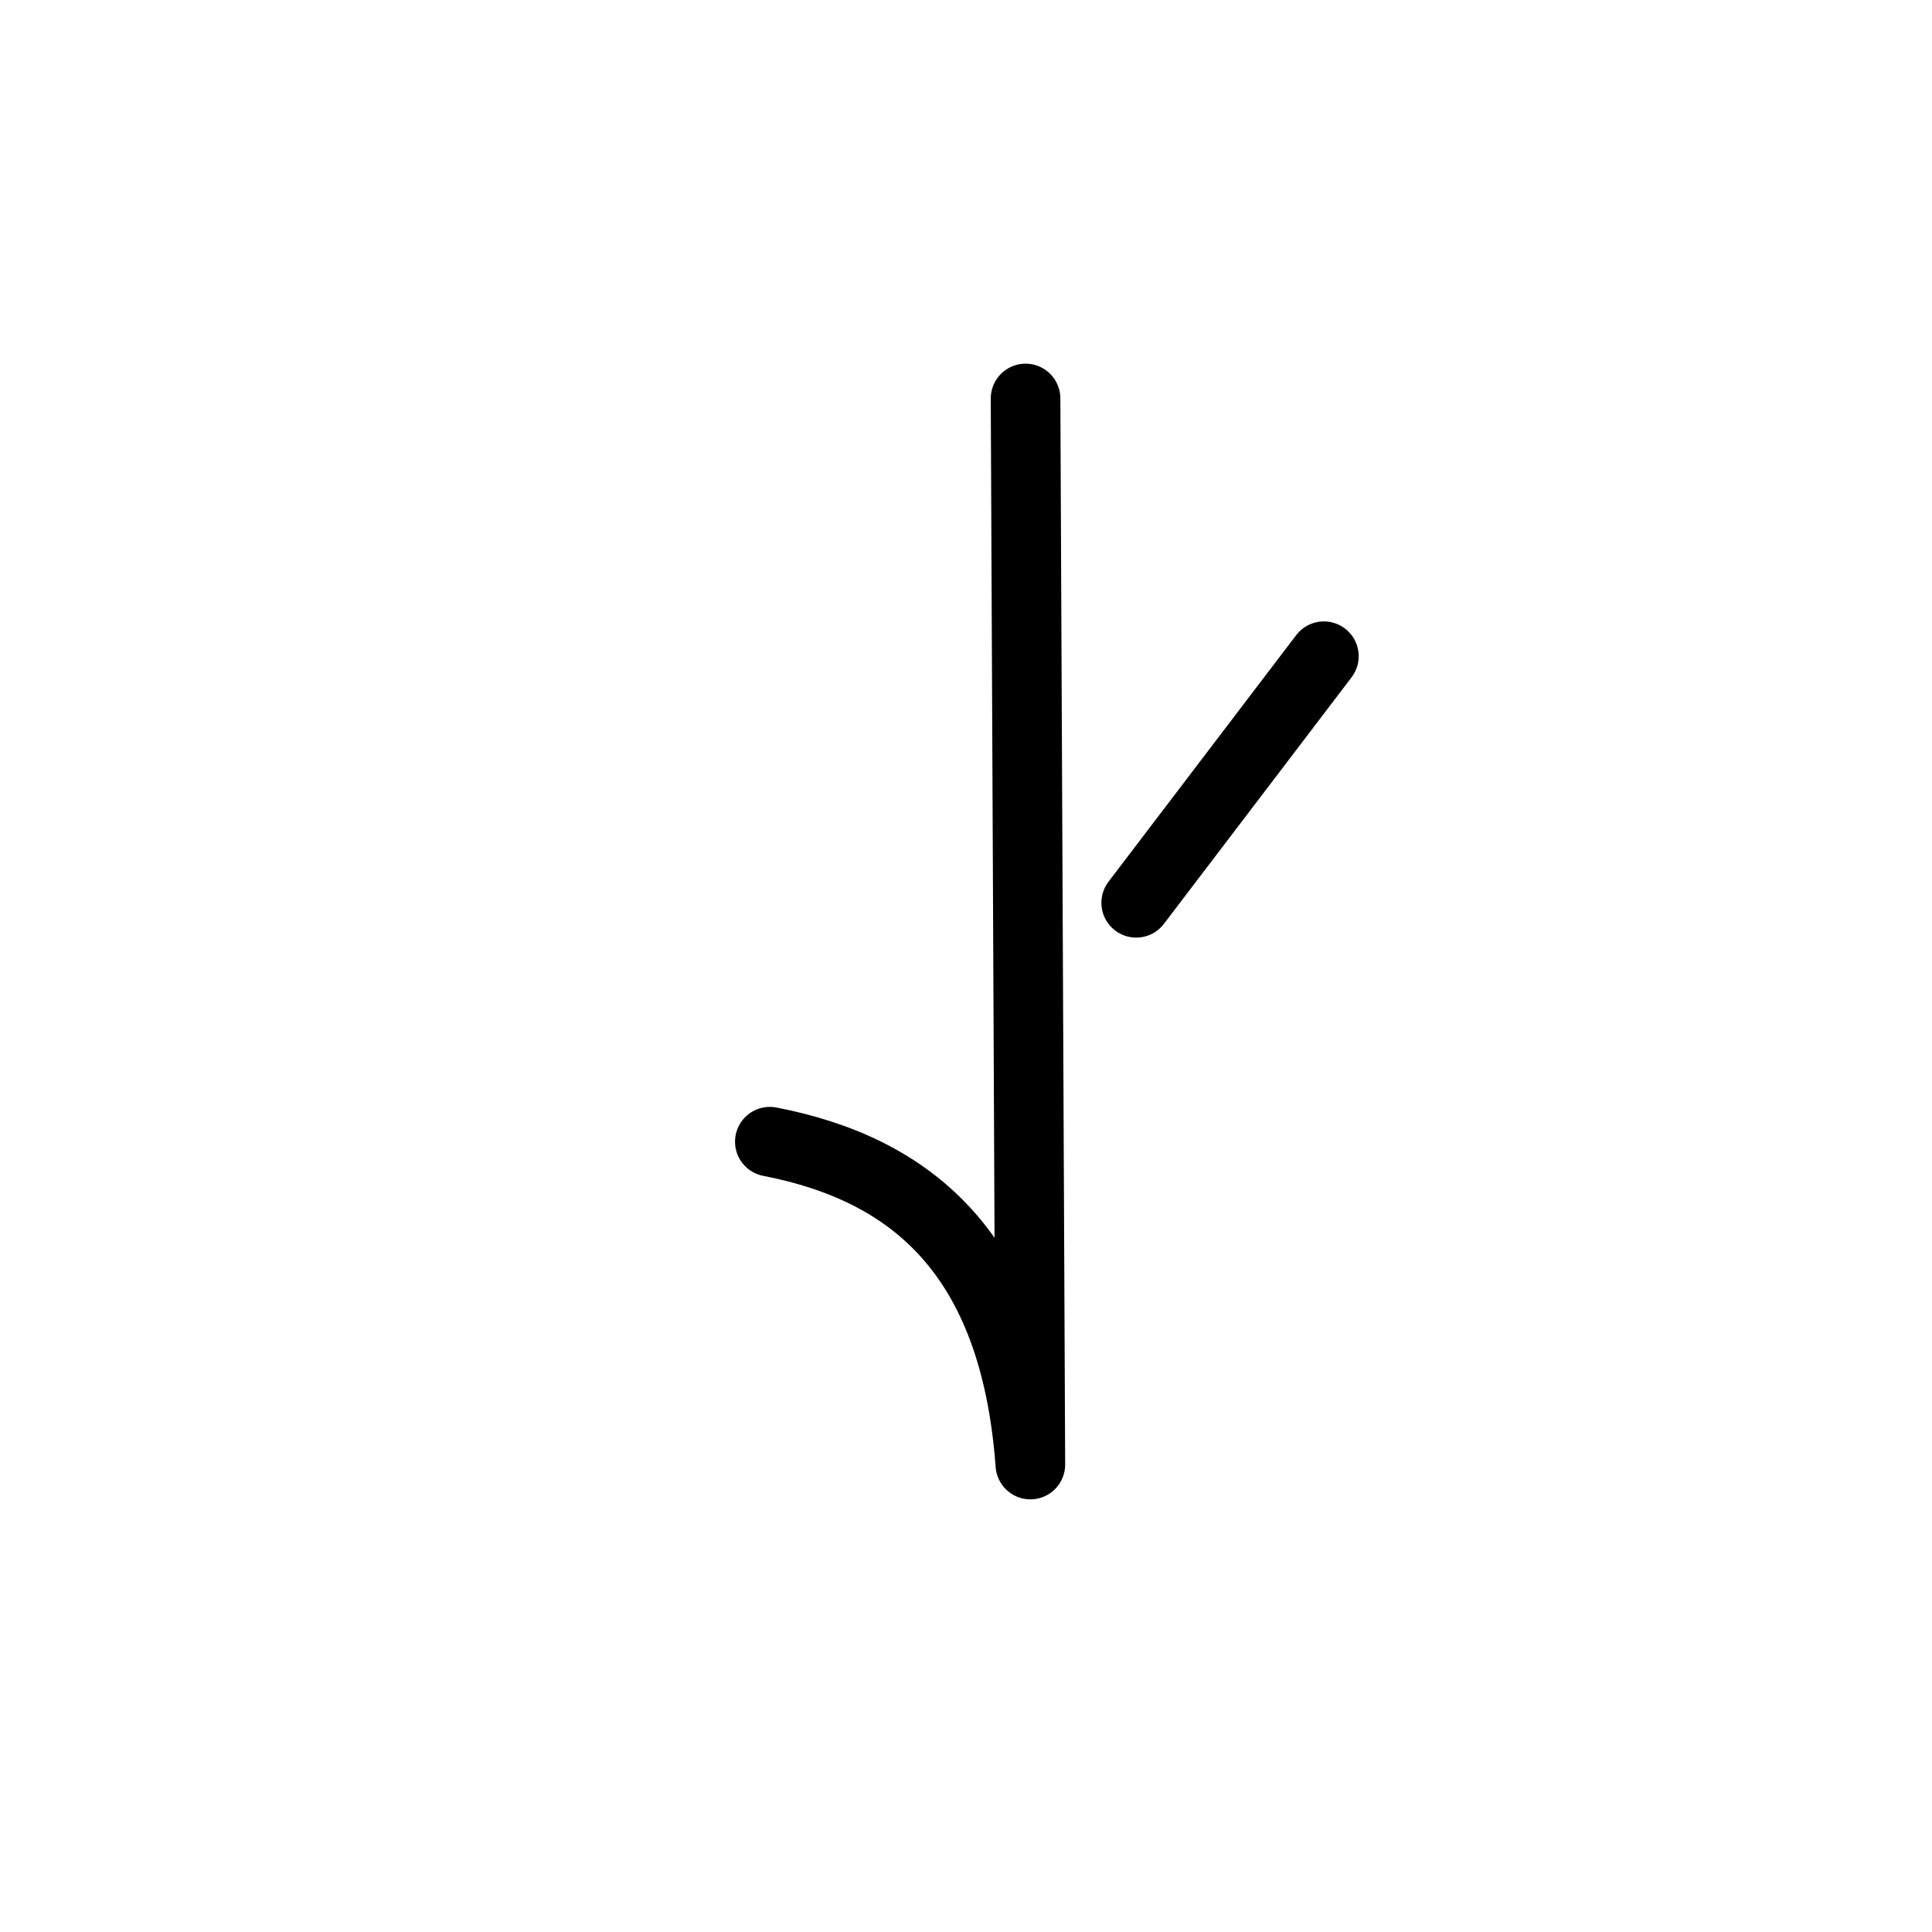
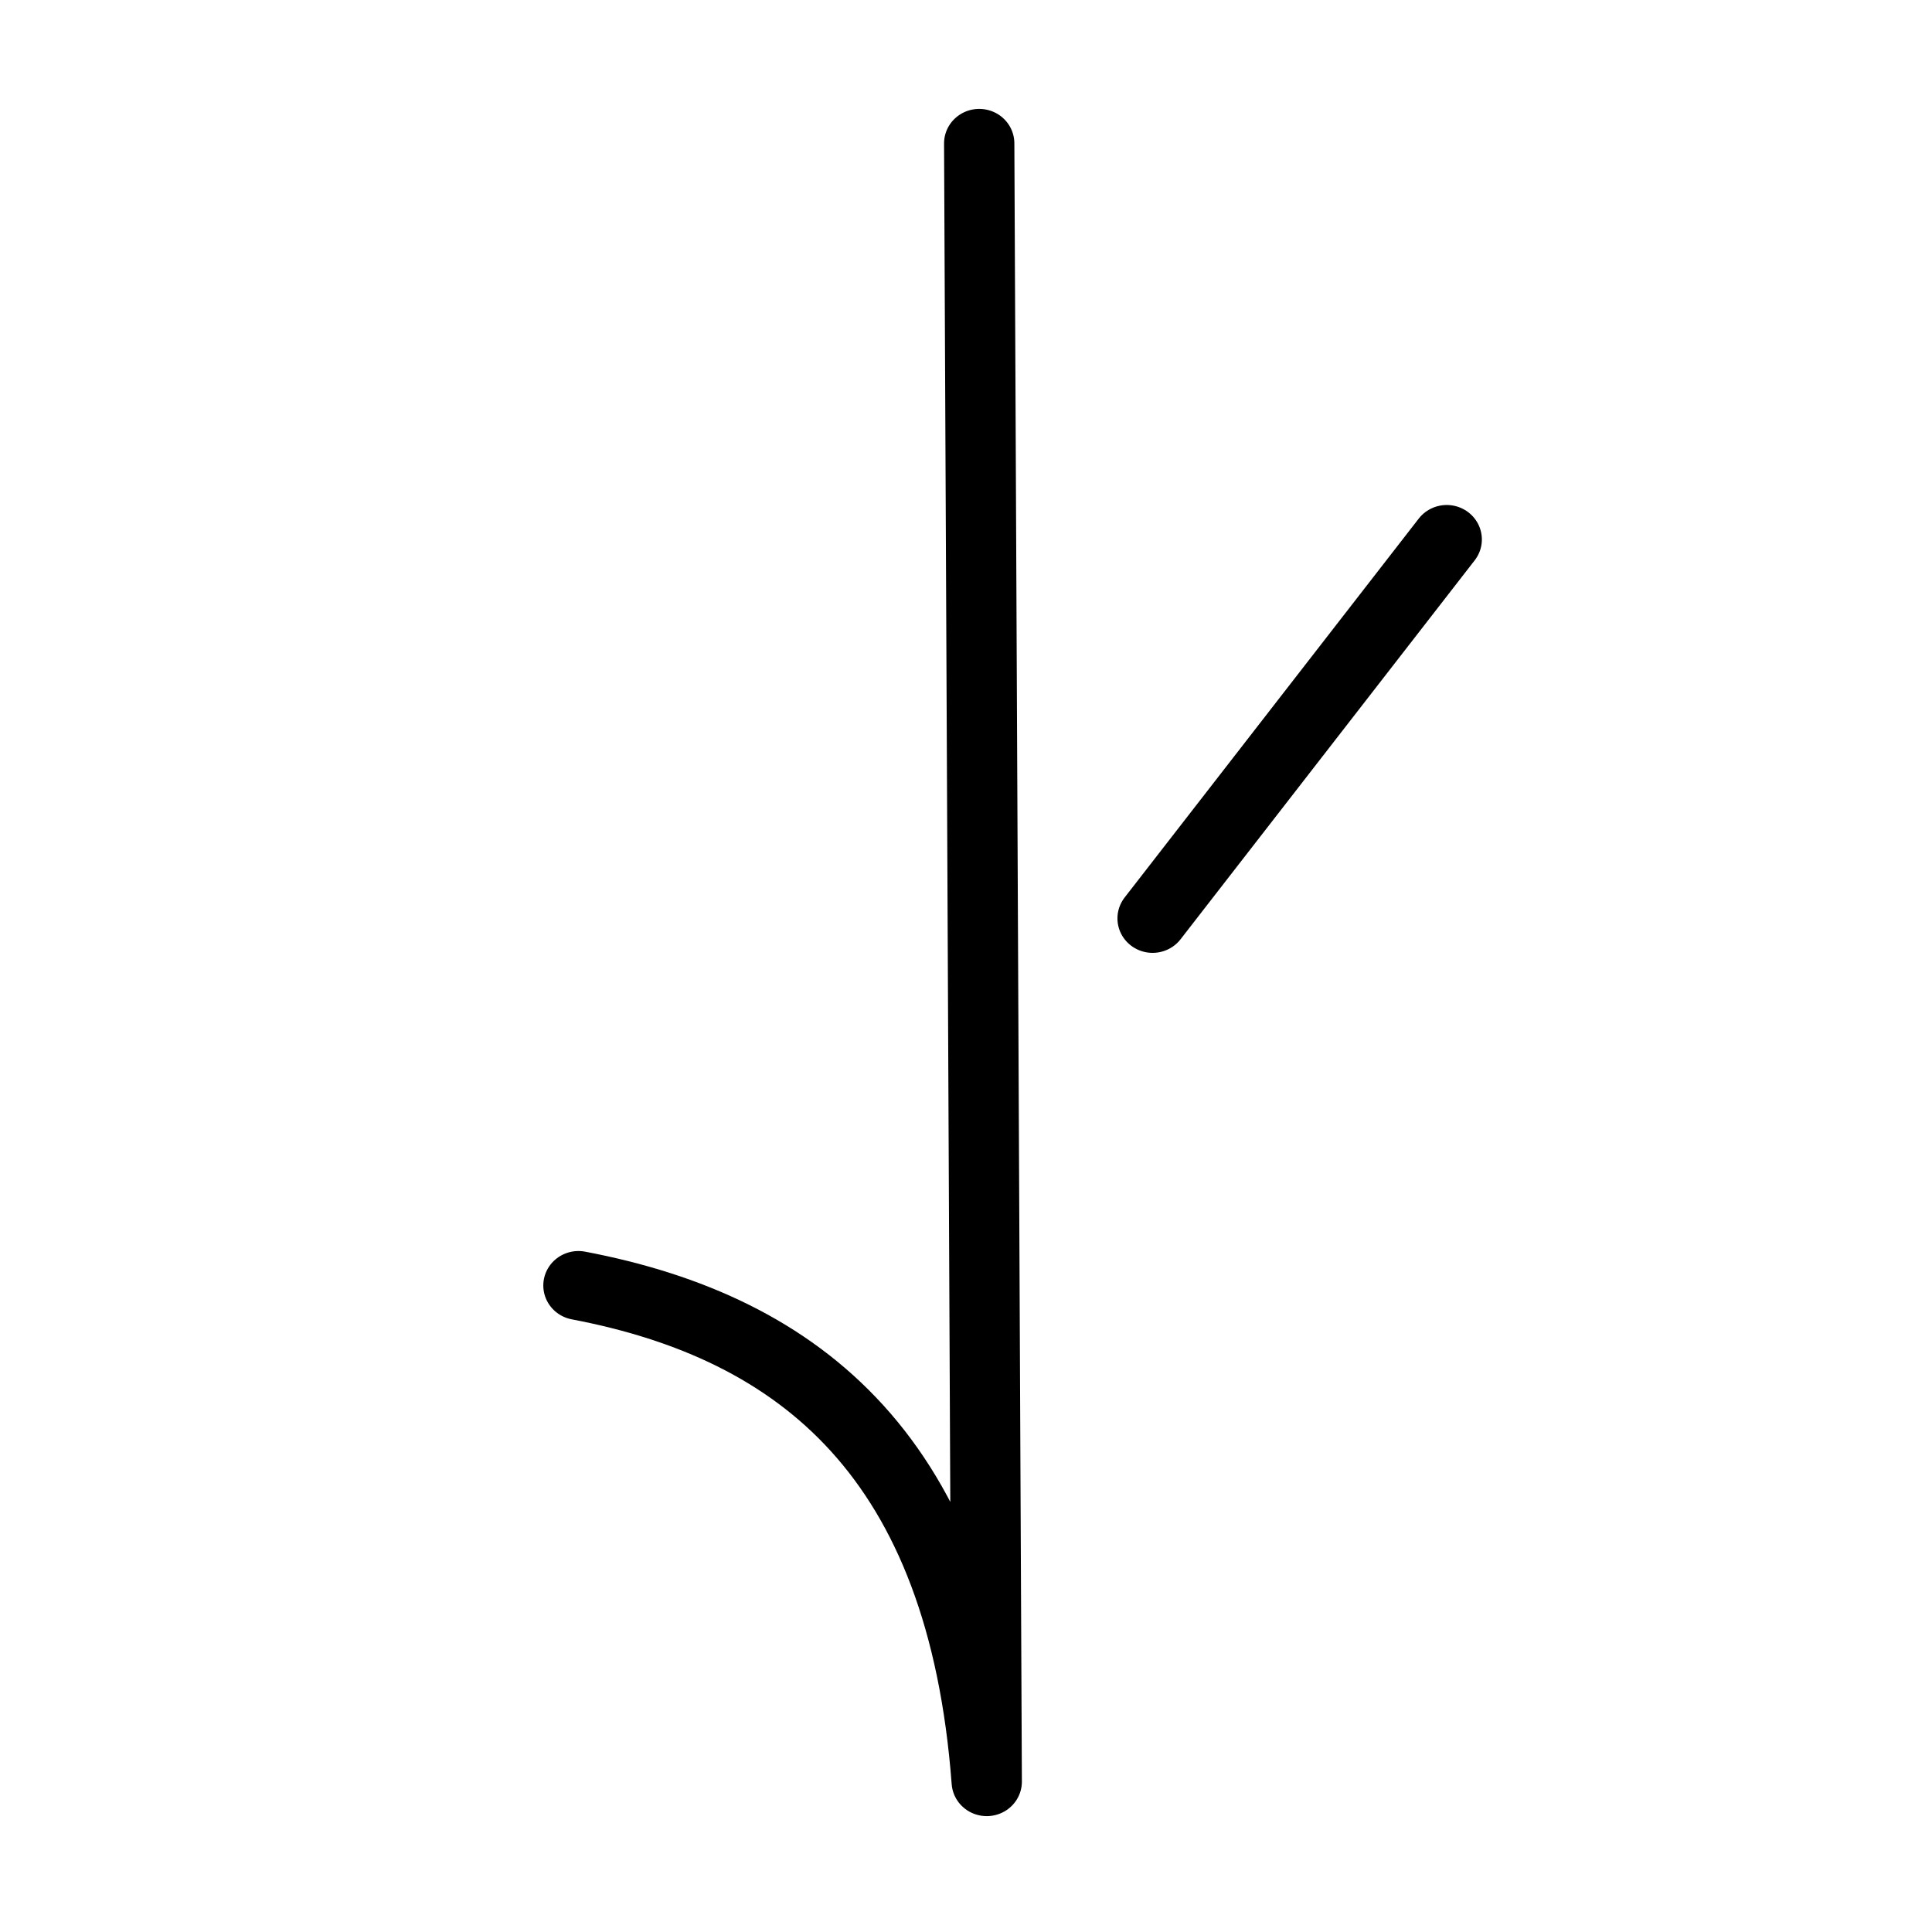
<svg xmlns="http://www.w3.org/2000/svg" width="50mm" height="50mm" viewBox="0 0 50 50" version="1.1" id="svg5">
  <defs id="defs2" />
  <g id="layer1">
-     <g id="g24065" transform="matrix(0.9006846,0,0,0.9006846,-86.72148,-136.6171)">
-       <path style="fill:none;stroke:#000000;stroke-width:2;stroke-linecap:round;stroke-linejoin:round;stroke-dasharray:none;paint-order:fill markers stroke;stop-color:#000000" d="m 118.404,184.486 c 4.092,0.794 7.04,3.234 7.486,9.277 l -0.138,-30.632" id="path23333" />
-       <path style="fill:none;stroke:#000000;stroke-width:2;stroke-linecap:round;stroke-linejoin:round;stroke-dasharray:none;paint-order:fill markers stroke;stop-color:#000000" d="m 128.931,177.622 5.393,-7.085" id="path23335" />
+     <g id="g24065" transform="matrix(1.411475,0,0,1.384132,-152.154,-222.0845)" style="stroke-width:0.644">
+       <path style="fill:none;stroke:#000000;stroke-width:1.289;stroke-linecap:round;stroke-linejoin:round;stroke-dasharray:none;paint-order:fill markers stroke;stop-color:#000000" d="m 118.404,184.486 c 4.092,0.794 7.04,3.234 7.486,9.277 l -0.138,-30.632" id="path23333" />
+       <path style="fill:none;stroke:#000000;stroke-width:1.289;stroke-linecap:round;stroke-linejoin:round;stroke-dasharray:none;paint-order:fill markers stroke;stop-color:#000000" d="m 128.931,177.622 5.393,-7.085" id="path23335" />
    </g>
  </g>
</svg>
